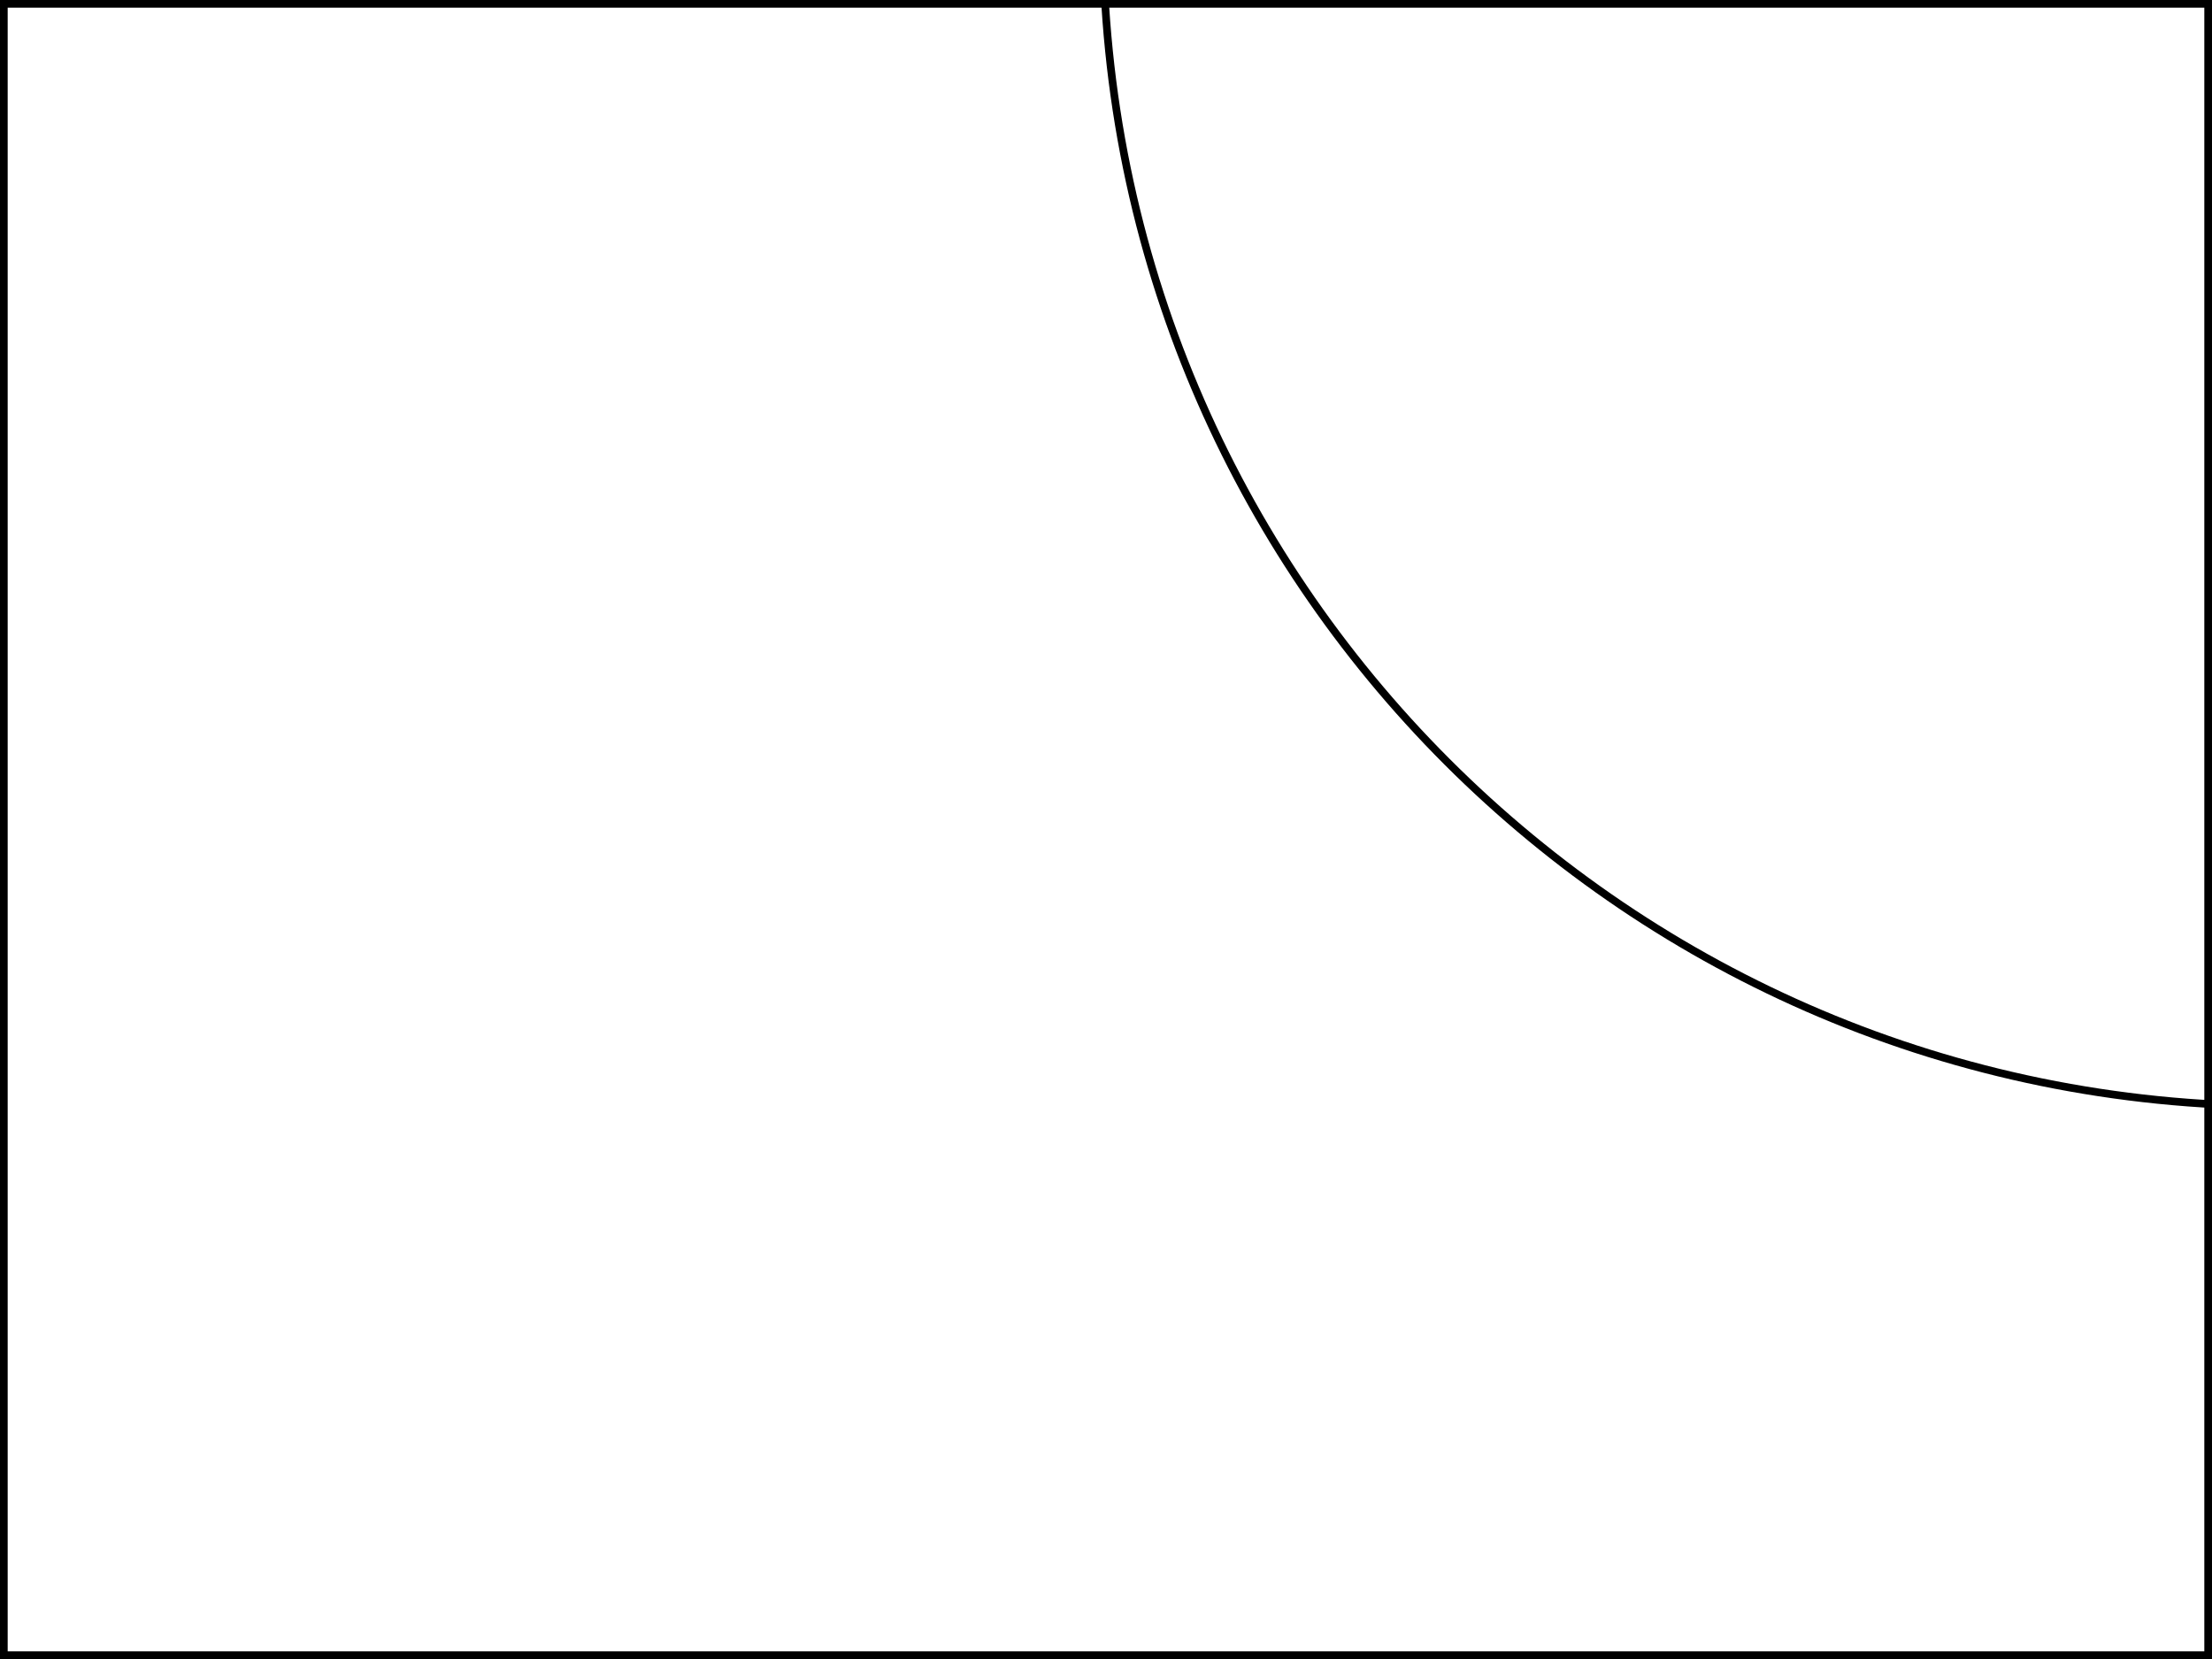
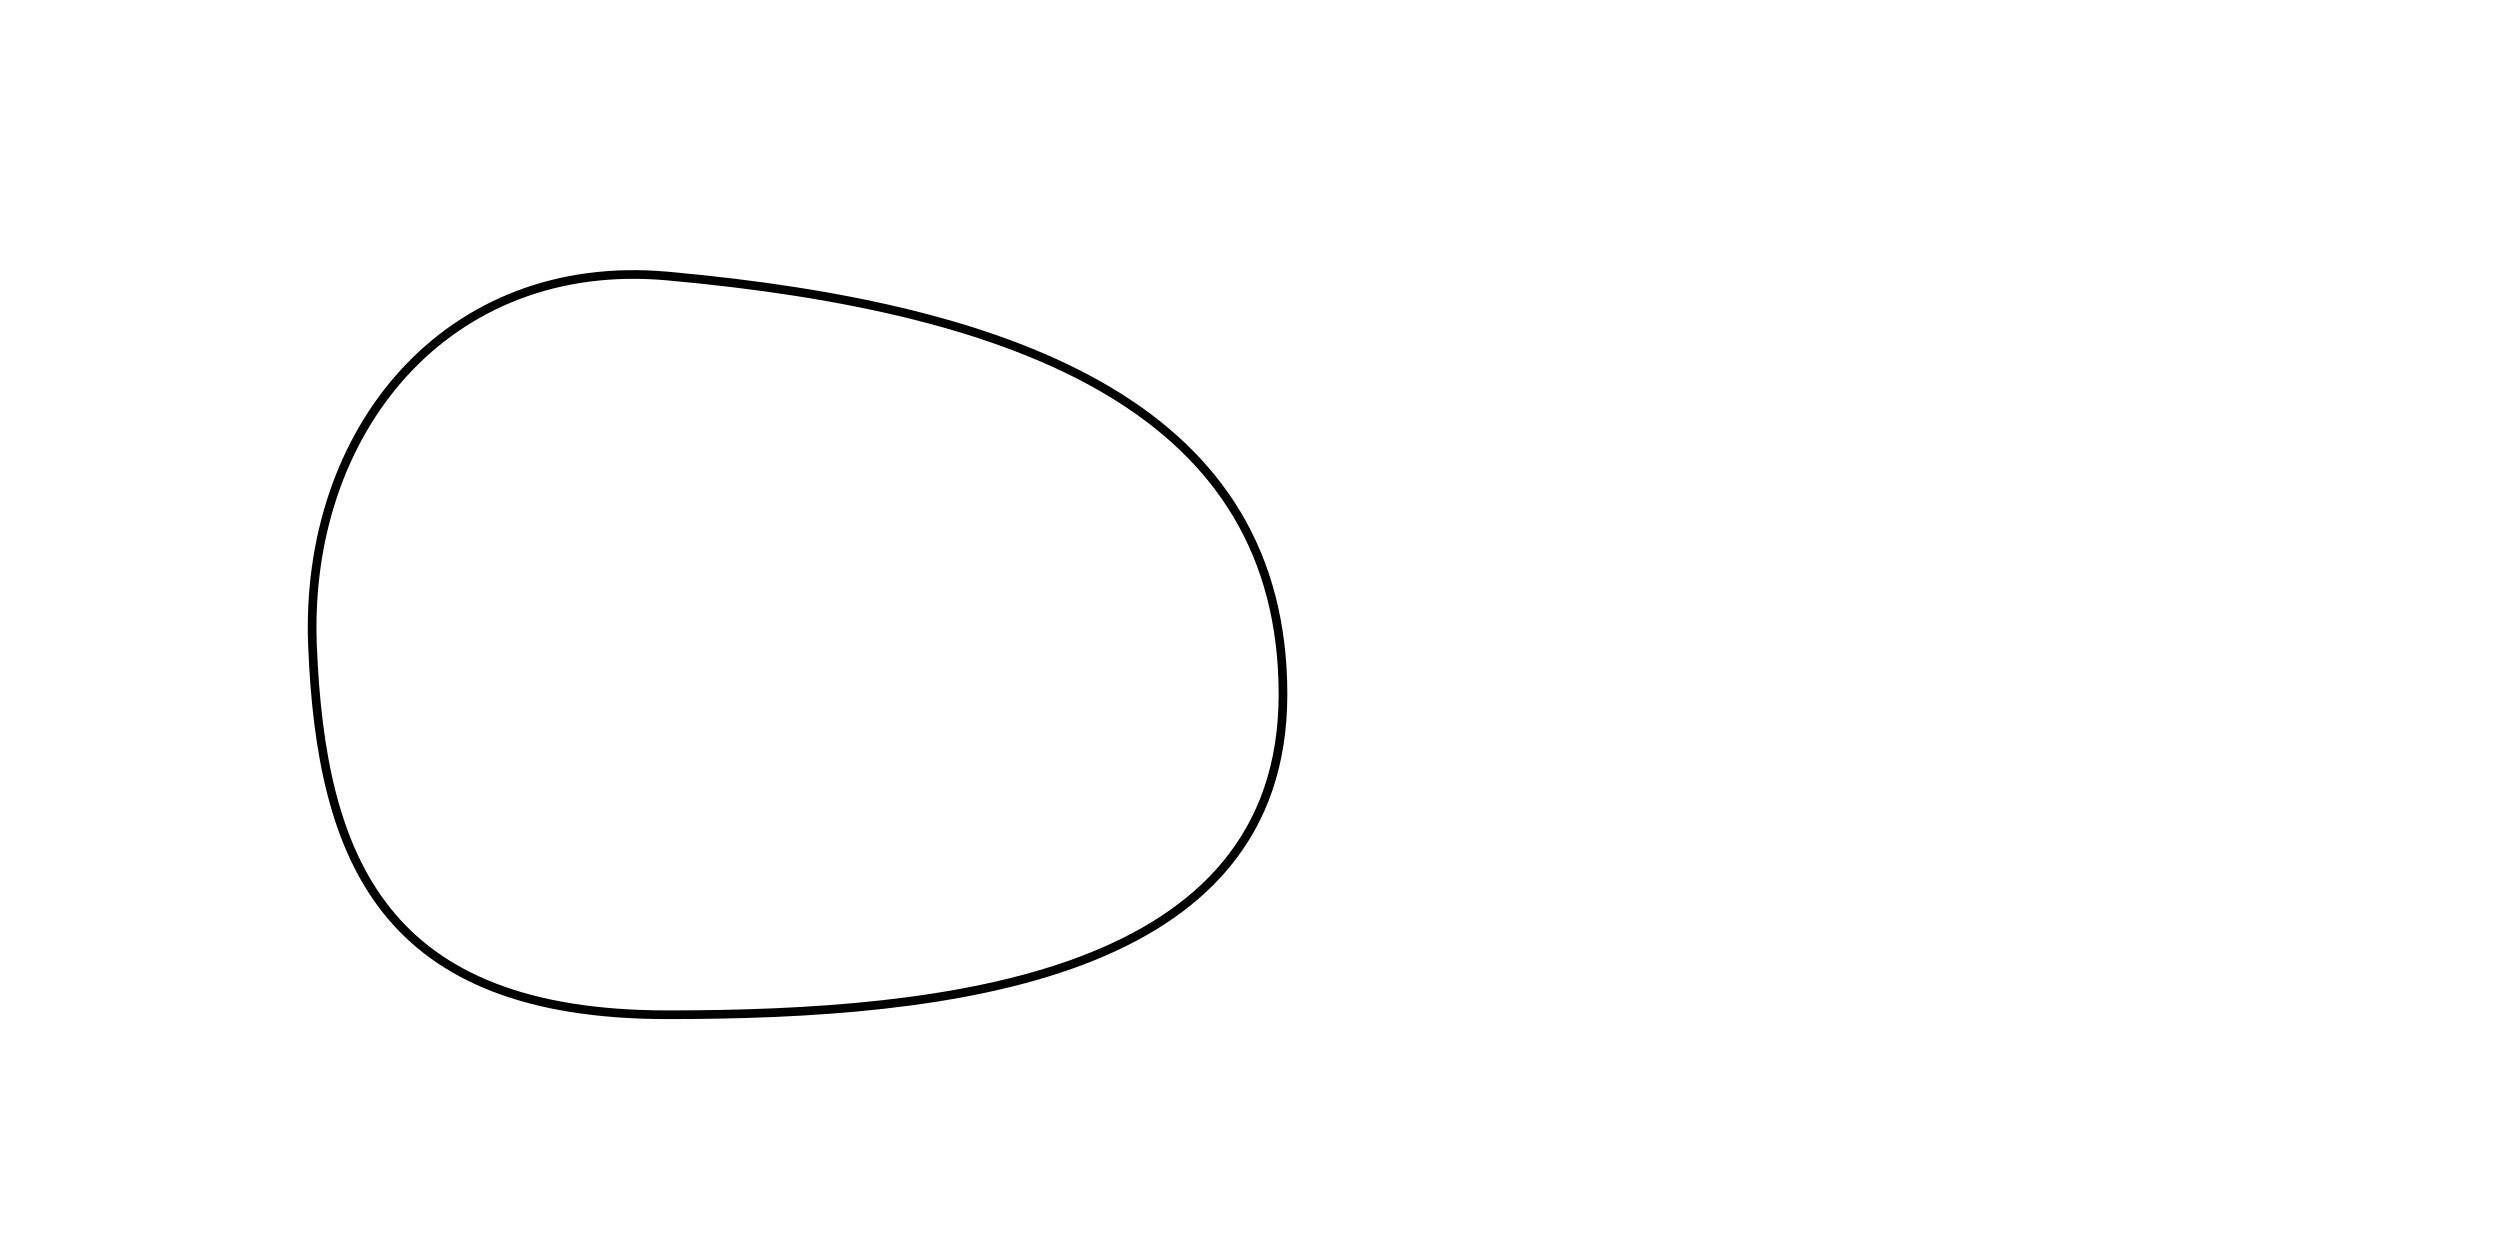
- <svg xmlns="http://www.w3.org/2000/svg" xmlns:xlink="http://www.w3.org/1999/xlink" version="1.1" id="Layer_1" x="0px" y="0px" viewBox="0 0 288 216" style="enable-background:new 0 0 288 216;" xml:space="preserve">
+ <svg xmlns="http://www.w3.org/2000/svg" version="1.1" id="Layer_1" x="0px" y="0px" viewBox="0 0 288 144" style="enable-background:new 0 0 288 144;" xml:space="preserve">
  <style type="text/css">
	.st0{fill:none;stroke:#000000;stroke-miterlimit:10;}
- 	.st1{clip-path:url(#SVGID_2_);}
- 	.st2{clip-path:url(#SVGID_4_);}
+ 	.st1{clip-path:url(#SVGID_2_);fill:none;stroke:#000000;stroke-miterlimit:10;}
+ 	.st2{clip-path:url(#SVGID_4_);fill:none;stroke:#000000;stroke-miterlimit:10;}
	.st3{clip-path:url(#SVGID_6_);}
- 	.st4{fill:none;stroke:#231F20;stroke-miterlimit:10;}
- 	.st5{clip-path:url(#SVGID_8_);}
- 	.st6{clip-path:url(#SVGID_10_);}
- 	.st7{clip-path:url(#SVGID_12_);}
- 	.st8{clip-path:url(#SVGID_14_);fill:none;stroke:#000000;stroke-miterlimit:10;}
- 	.st9{clip-path:url(#SVGID_16_);}
- 	.st10{clip-path:url(#SVGID_18_);}
+ 	.st4{clip-path:url(#SVGID_8_);fill:none;stroke:#000000;stroke-miterlimit:10;}
</style>
-   <g>
-     <path d="M287,1v214H1V1H287 M288,0H0v216h288V0L288,0z" />
-   </g>
-   <g>
-     <defs>
-       <rect id="SVGID_9_" x="0" width="288" height="216" />
-     </defs>
-     <clipPath id="SVGID_2_">
-       <use xlink:href="#SVGID_9_" style="overflow:visible;" />
-     </clipPath>
-     <g class="st1">
-       <circle class="st0" cx="296.6" cy="-9" r="153" />
-     </g>
-   </g>
+   <path class="st0" d="M76.9,31.8c41,3.7,70.9,15.6,70.9,48.2s-38.3,36.9-70.9,36.9S37,99.2,36,74.4S51.5,29.5,76.9,31.8z" />
</svg>
